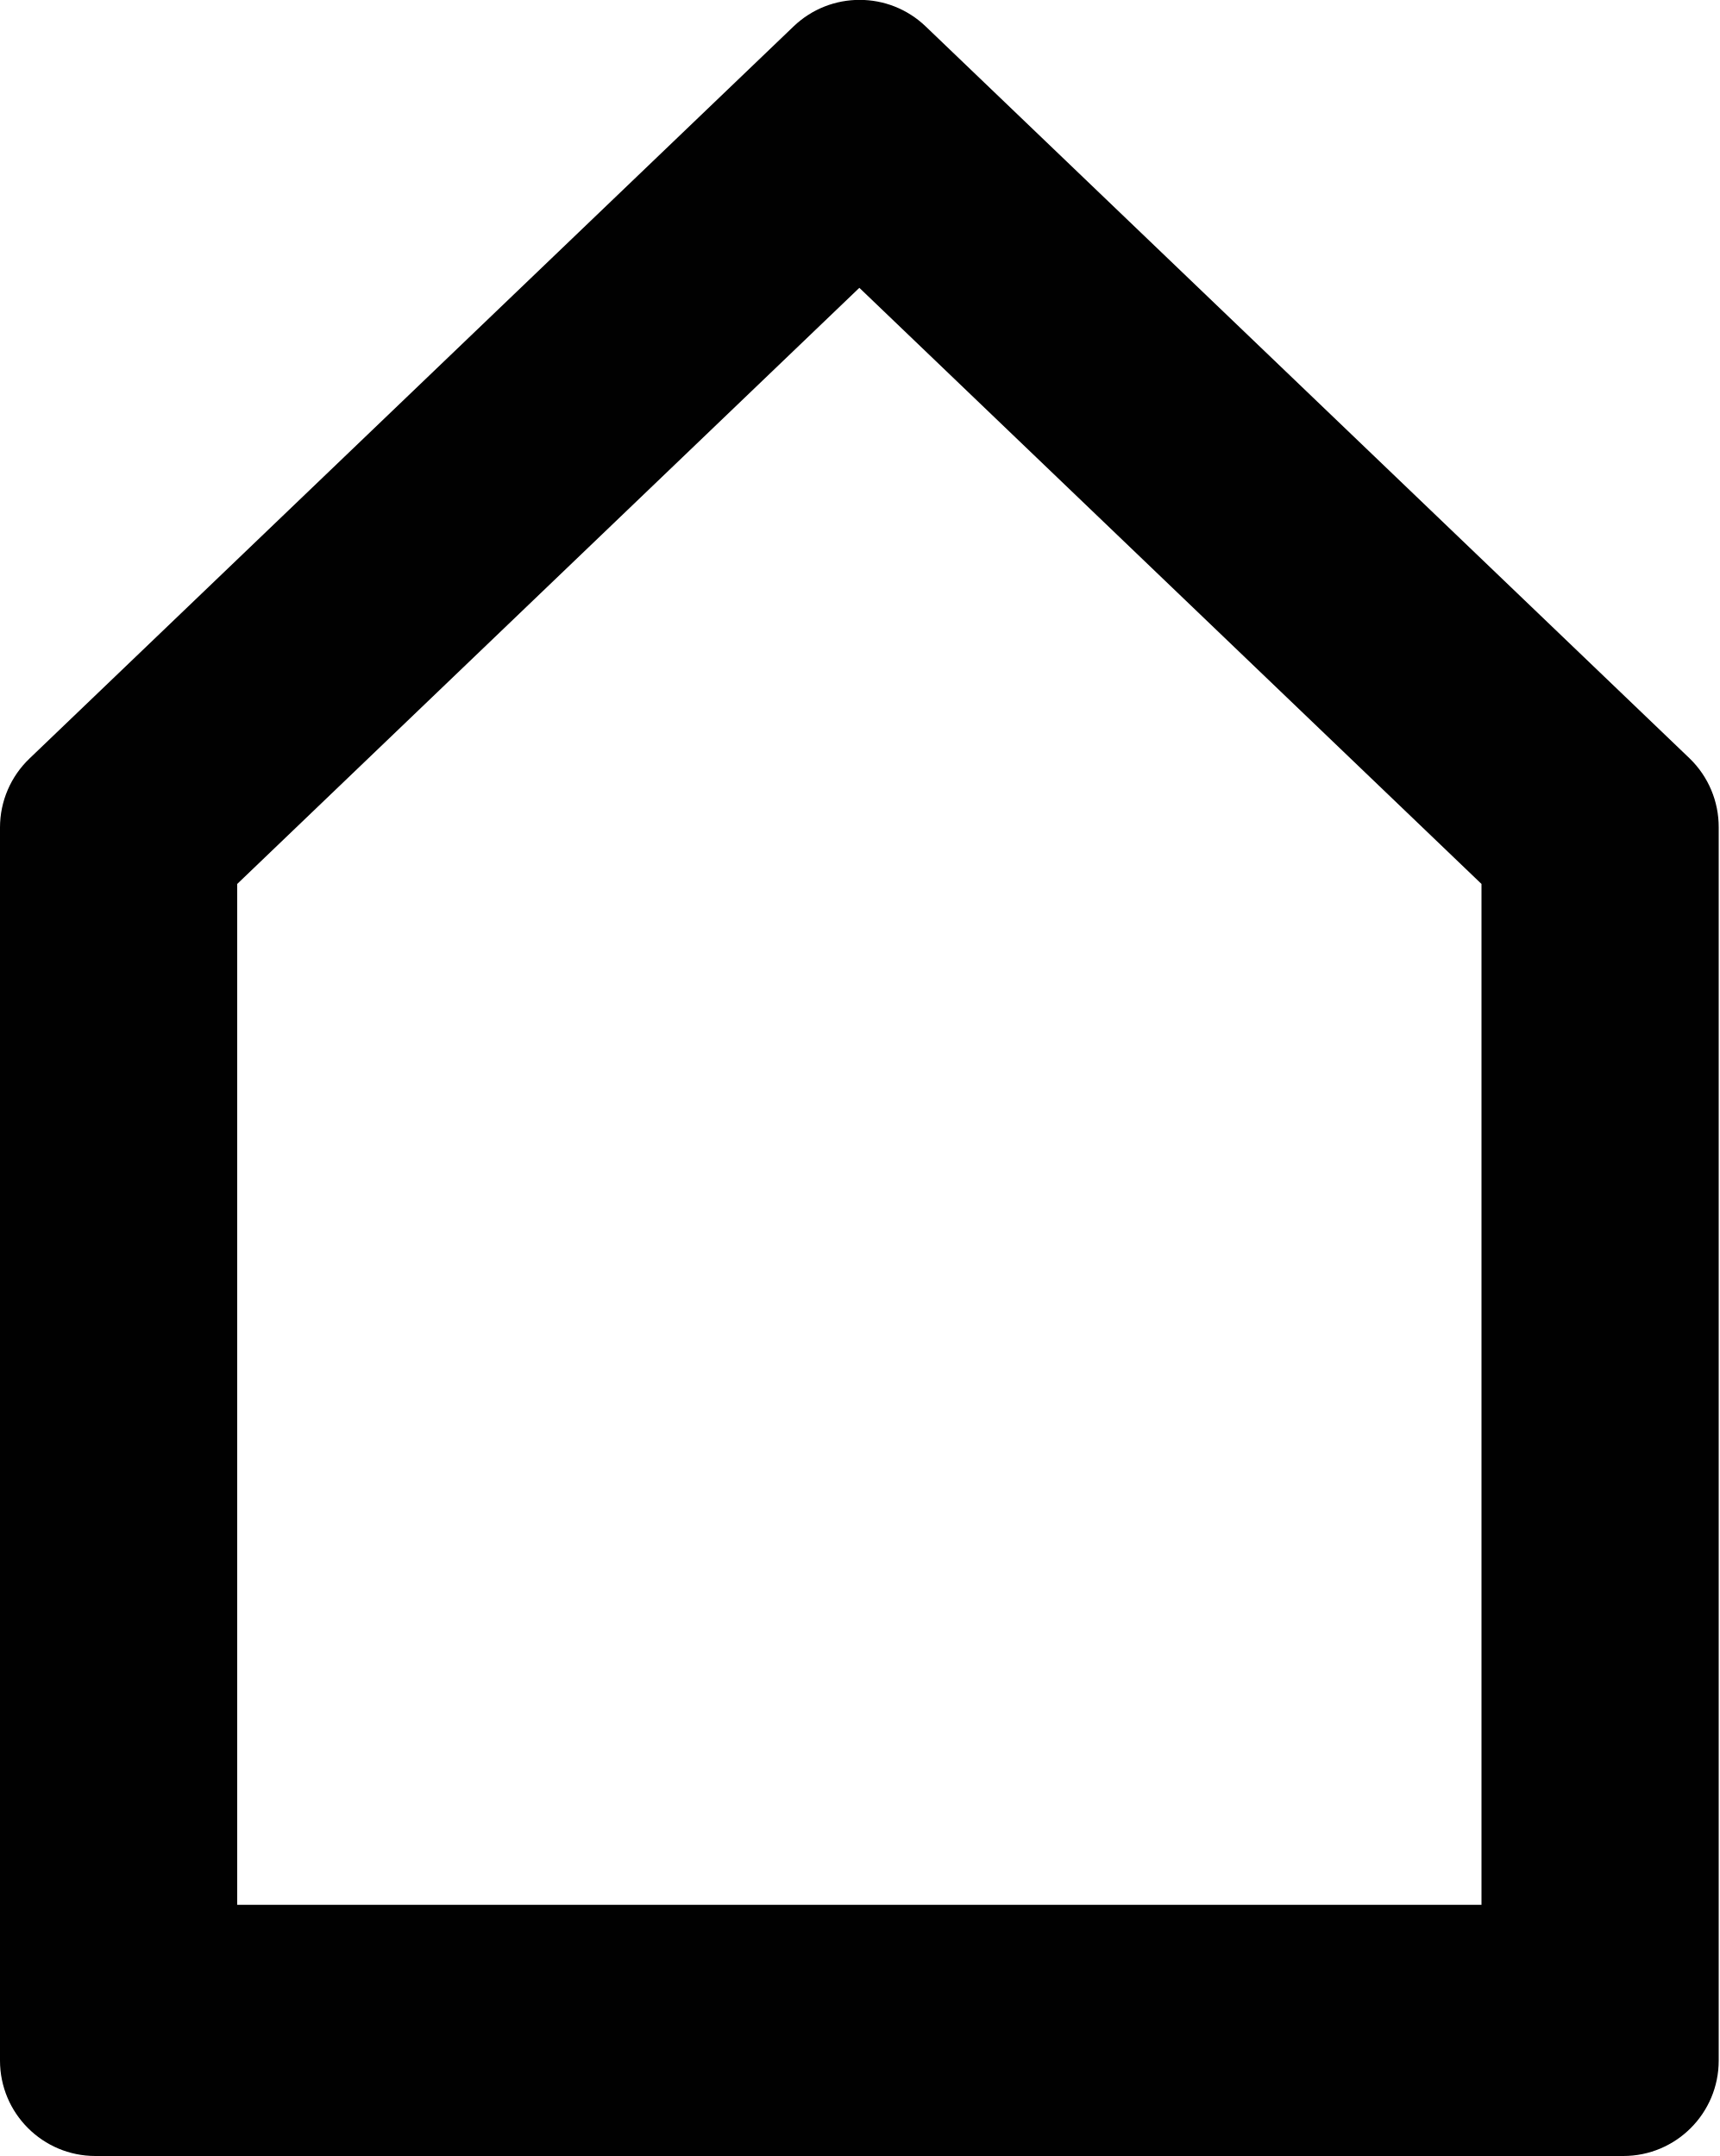
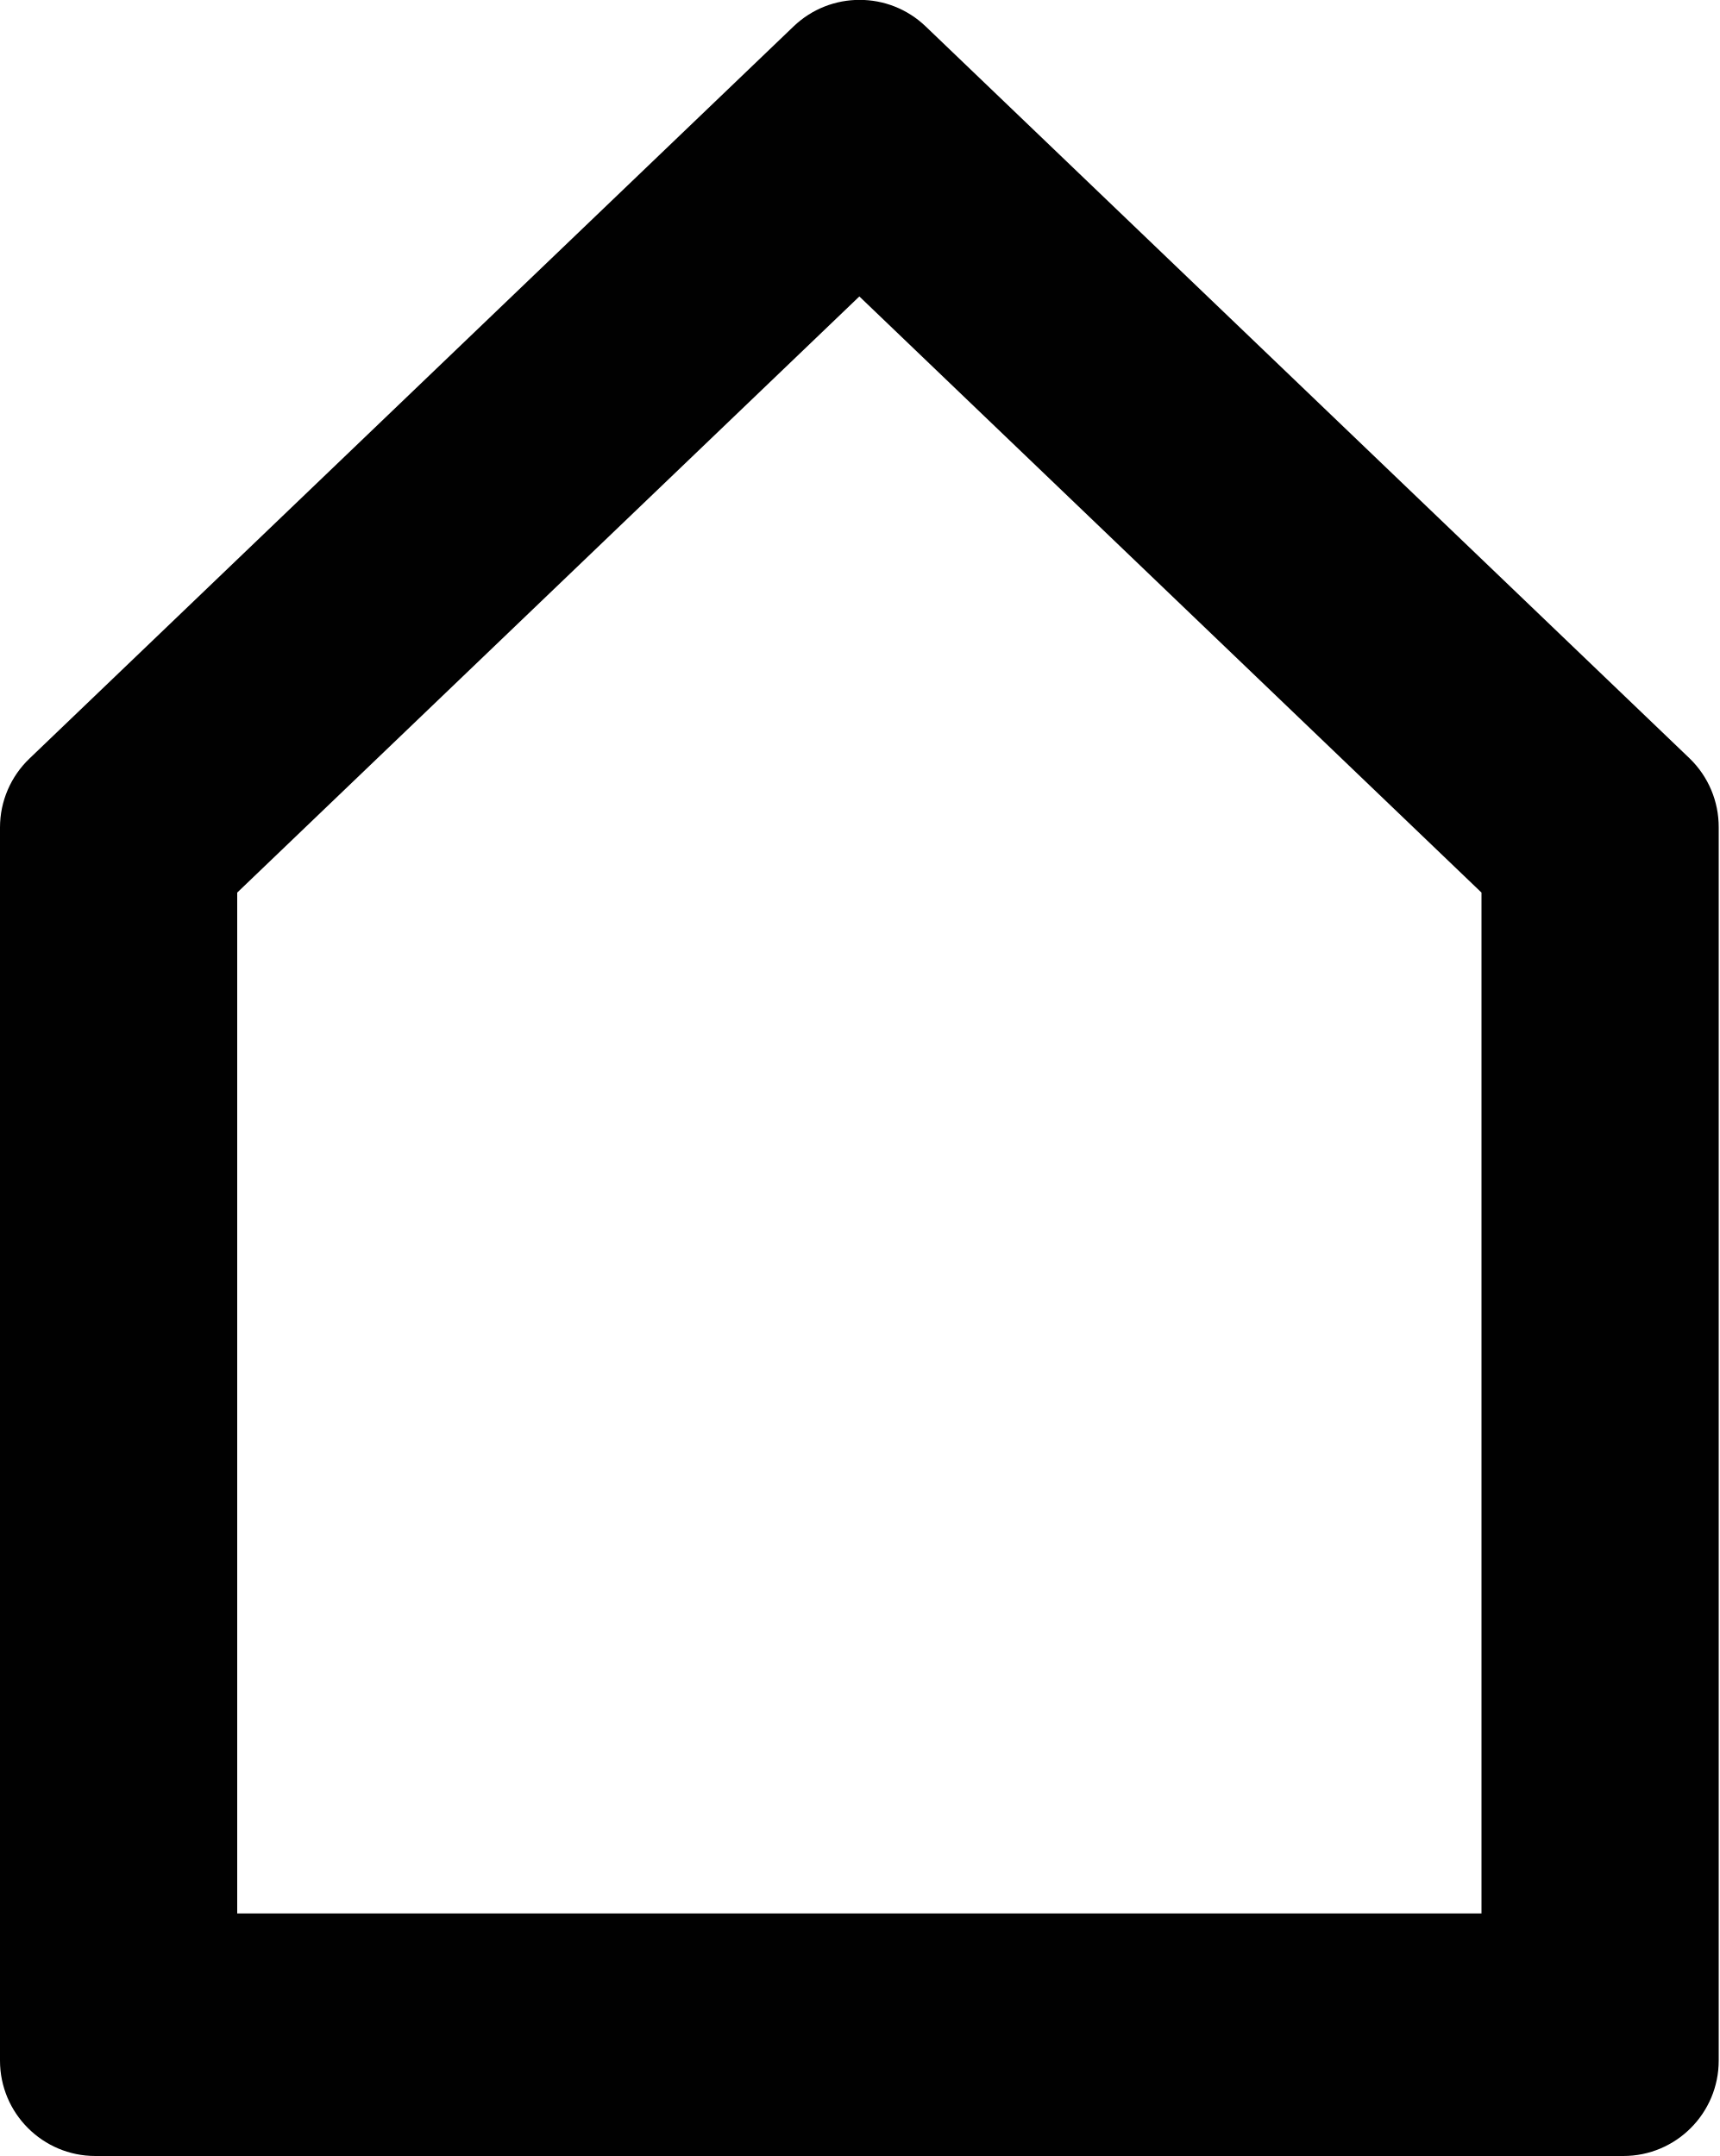
<svg xmlns="http://www.w3.org/2000/svg" viewBox="0 0 31.89 40">
  <defs>
    <style>.cls-1{fill:#010101;}</style>
  </defs>
  <g id="Ebene_2" data-name="Ebene 2">
    <g id="Icons">
-       <path class="cls-1" d="M30.11,40H1.77A1.77,1.77,0,0,1,0,38.23V15.35a1.77,1.77,0,0,1,.55-1.28L14.72.49a1.77,1.77,0,0,1,2.45,0L31.34,14.07a1.77,1.77,0,0,1,.54,1.28V38.23A1.77,1.77,0,0,1,30.11,40ZM4.4,35.34H27.48V16.4L15.94,5.34,4.4,16.4Z" />
+       <path class="cls-1" d="M30.11,40H1.77A1.77,1.77,0,0,1,0,38.23V15.35a1.77,1.77,0,0,1,.55-1.28L14.72.49a1.77,1.77,0,0,1,2.45,0L31.34,14.07a1.77,1.77,0,0,1,.54,1.28V38.23A1.77,1.77,0,0,1,30.11,40ZM4.4,35.5H27.48V16.56L15.94,5.5,4.4,16.56Z" />
    </g>
  </g>
</svg>
